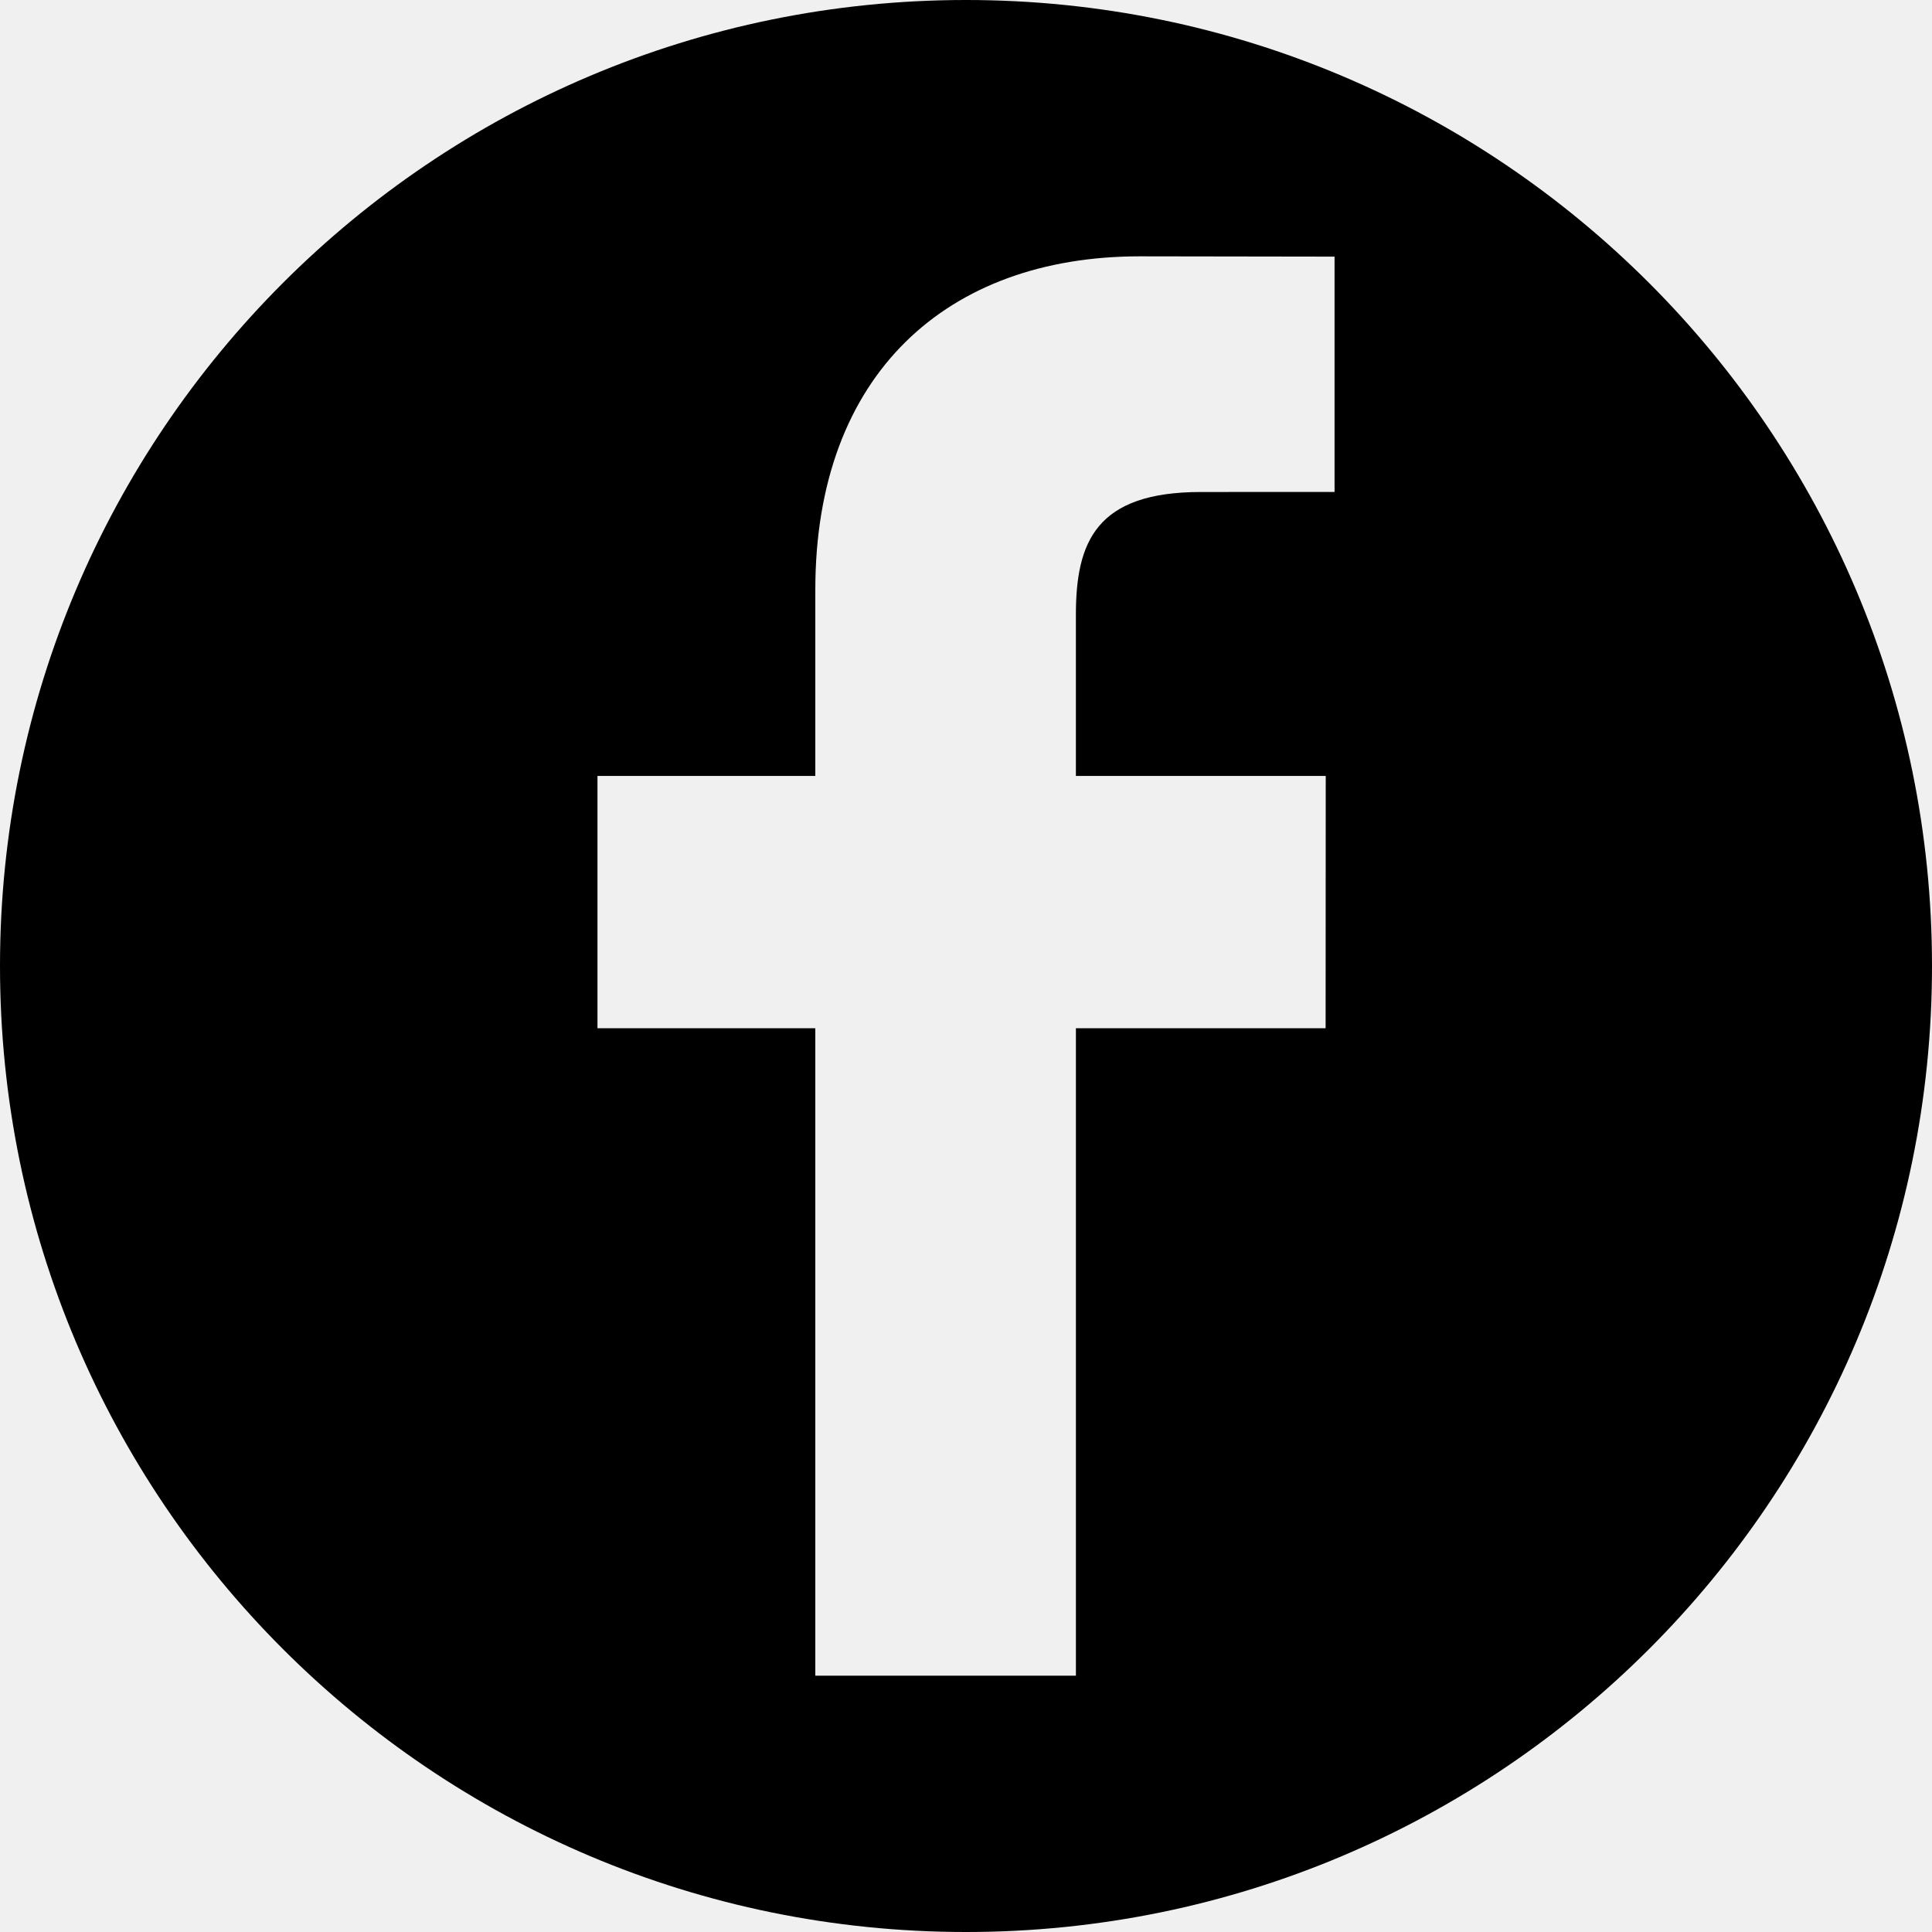
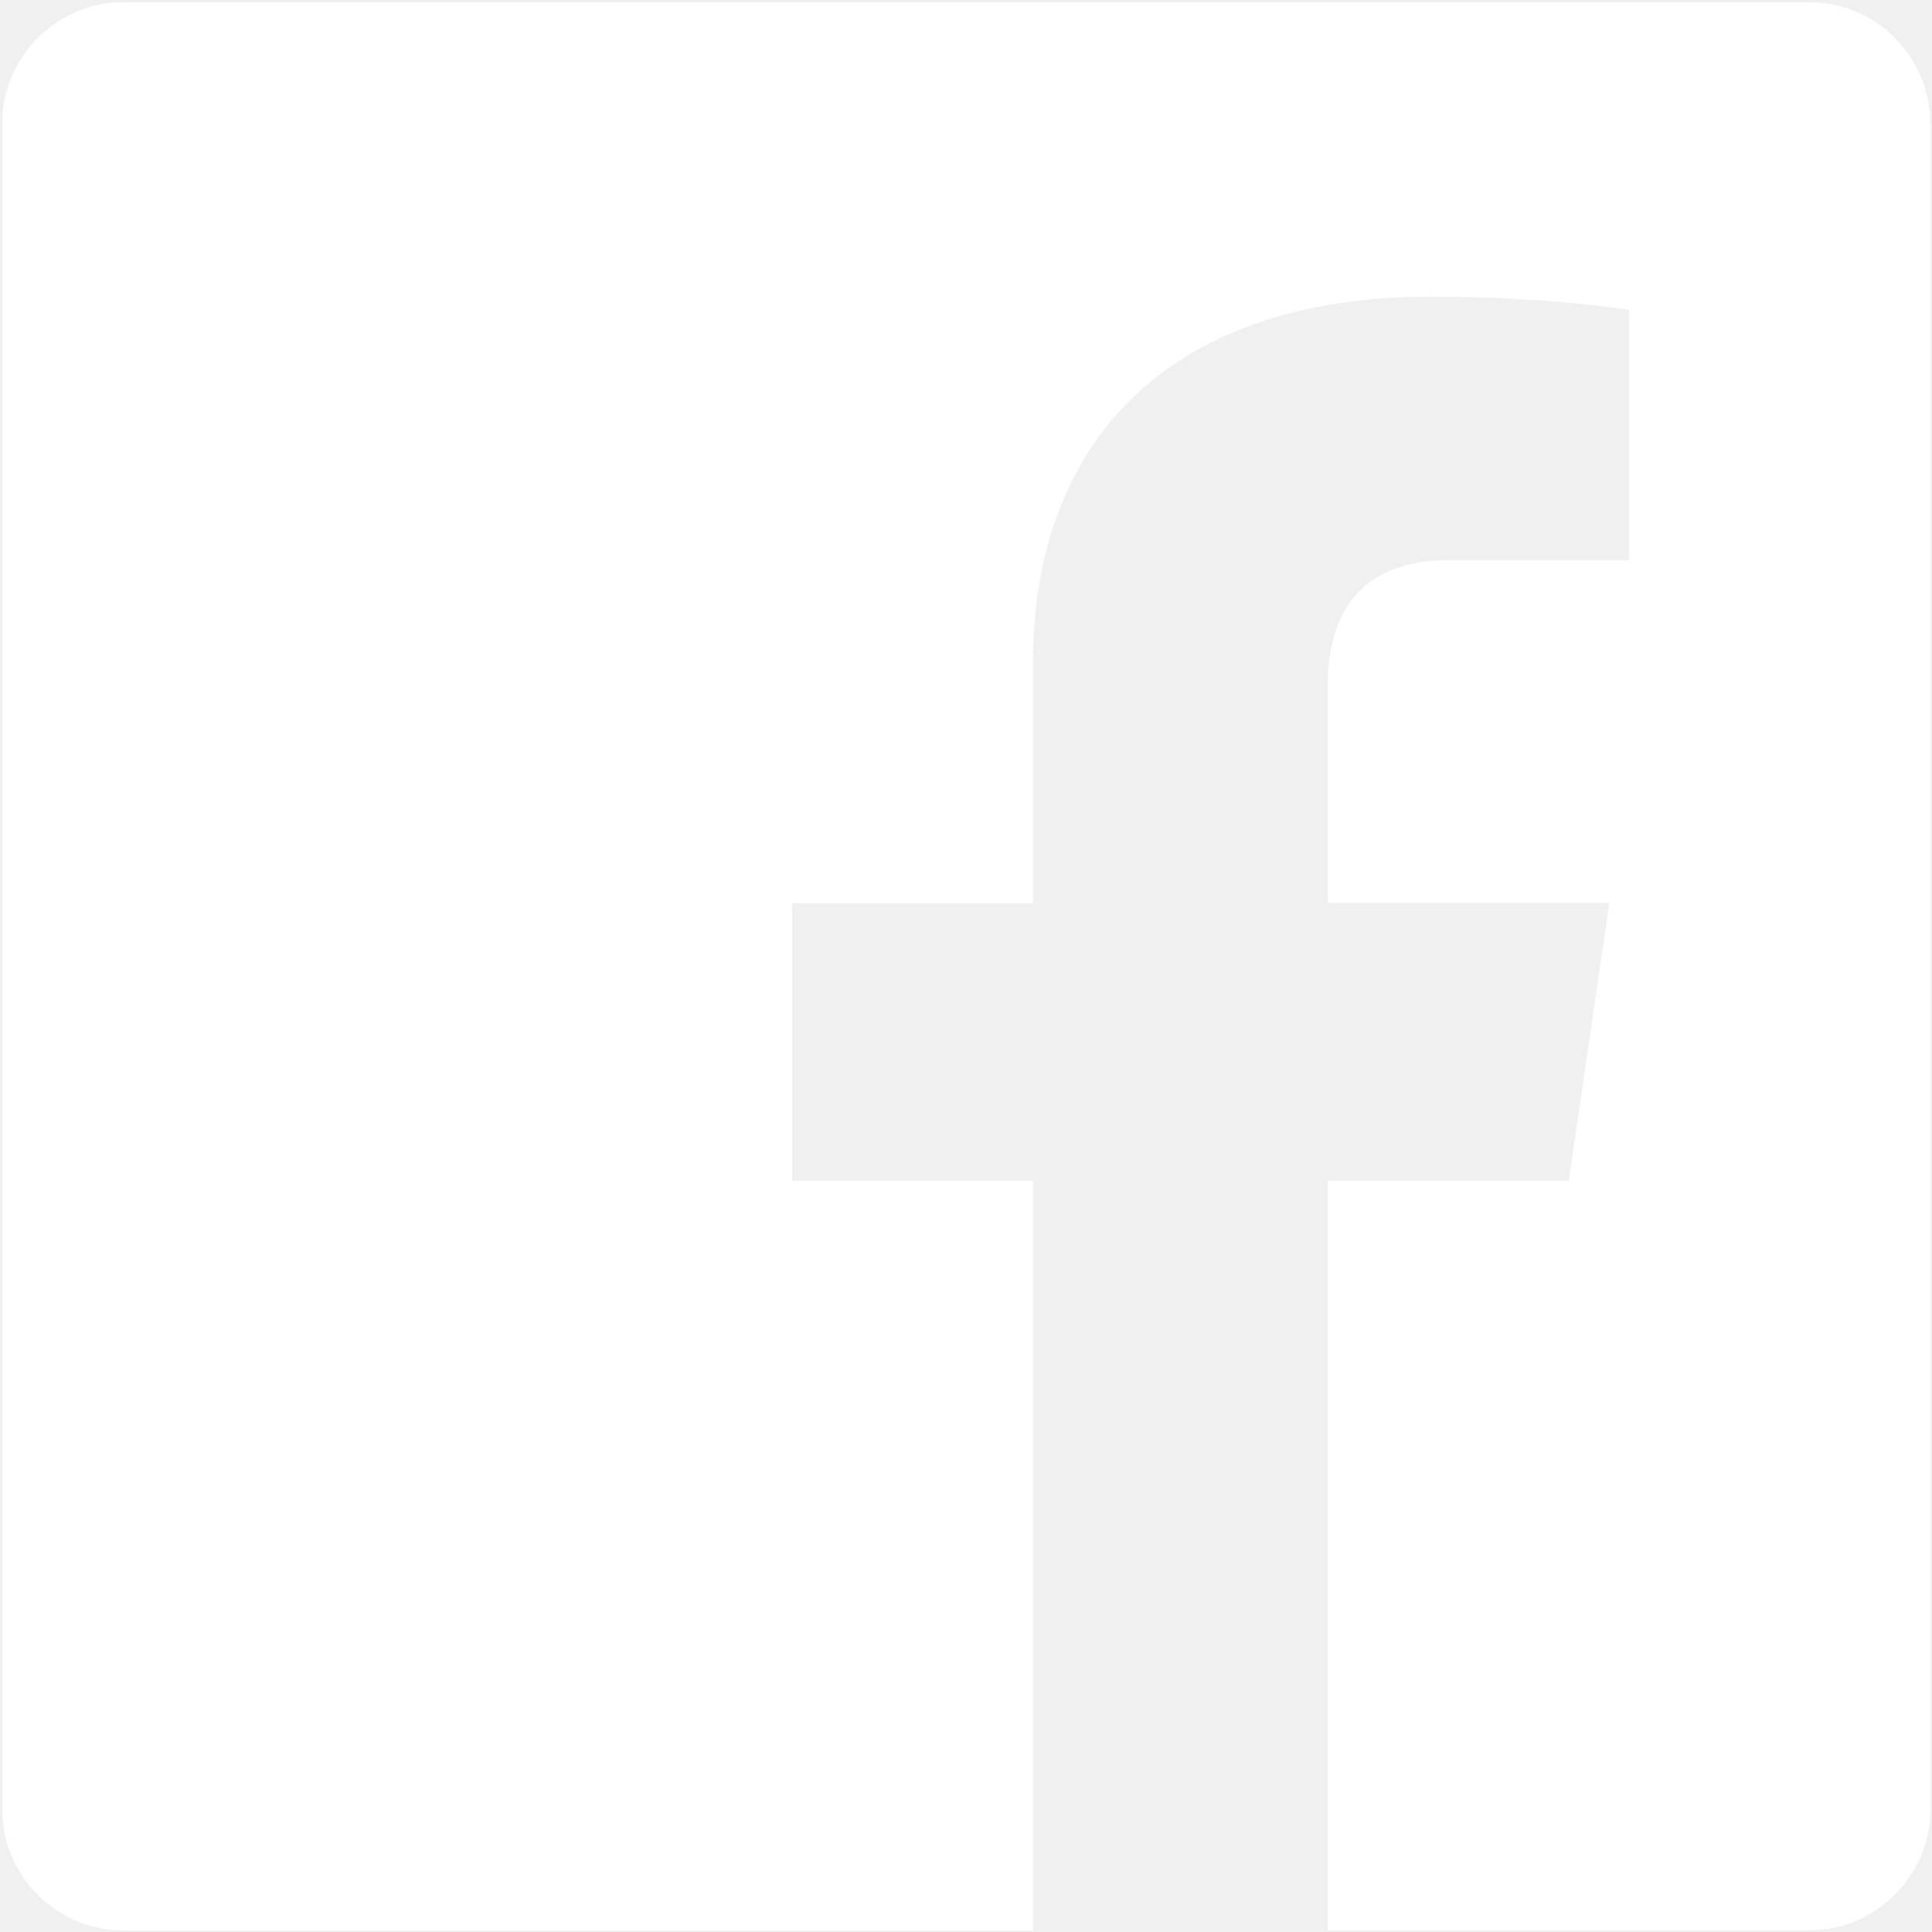
- <svg xmlns="http://www.w3.org/2000/svg" version="1.1" id="Capa_1" x="0px" y="0px" width="97.75px" height="97.75px" viewBox="0 0 97.75 97.75" style="enable-background:new 0 0 97.75 97.75;" xml:space="preserve">
-   <g>
-     <path d="M48.875,0C21.882,0,0,21.882,0,48.875S21.882,97.75,48.875,97.75S97.75,75.868,97.75,48.875S75.868,0,48.875,0z    M67.521,24.89l-6.76,0.003c-5.301,0-6.326,2.519-6.326,6.215v8.15h12.641L67.07,52.023H54.436v32.758H41.251V52.023H30.229V39.258   h11.022v-9.414c0-10.925,6.675-16.875,16.42-16.875l9.851,0.015V24.89L67.521,24.89z" />
+ <svg xmlns="http://www.w3.org/2000/svg" xmlns:ns1="http://www.openswatchbook.org/uri/2009/osb" width="32" height="32" viewBox="0 0 8.467 8.467" version="1.1" id="svg8">
+   <defs id="defs2">
+     <linearGradient id="linearGradient841" ns1:paint="solid">
+       <stop style="stop-color:#000000;stop-opacity:1;" offset="0" id="stop839" />
+     </linearGradient>
+   </defs>
+   <g id="layer1">
+     <path d="M 8.46,0.537 V 7.931 c 0,0.289 -0.239,0.528 -0.528,0.528 H 5.819 V 5.175 H 6.875 L 7.053,3.957 H 5.819 V 3 c 0,-0.346 0.177,-0.545 0.528,-0.545 H 7.139 V 1.358 c 0,0 -0.355,-0.058 -0.867,-0.058 -1.159,0 -1.745,0.644 -1.745,1.605 V 3.958 H 3.471 v 1.217 H 4.527 V 8.46 H 0.538 c -0.289,0 -0.528,-0.239 -0.528,-0.528 V 0.538 c 0,-0.289 0.239,-0.528 0.528,-0.528 H 7.931 c 0.289,-5.2813e-4 0.528,0.239 0.528,0.528 z" id="path62" style="stroke-width:0.528;image-rendering:auto;fill-opacity:1;opacity:1;stroke:none;stroke-opacity:1;fill-rule:evenodd;fill:#ffffff" />
  </g>
-   <g>
- </g>
-   <g>
- </g>
-   <g>
- </g>
-   <g>
- </g>
-   <g>
- </g>
-   <g>
- </g>
-   <g>
- </g>
-   <g>
- </g>
-   <g>
- </g>
-   <g>
- </g>
-   <g>
- </g>
-   <g>
- </g>
-   <g>
- </g>
-   <g>
- </g>
-   <g>
- </g>
</svg>
